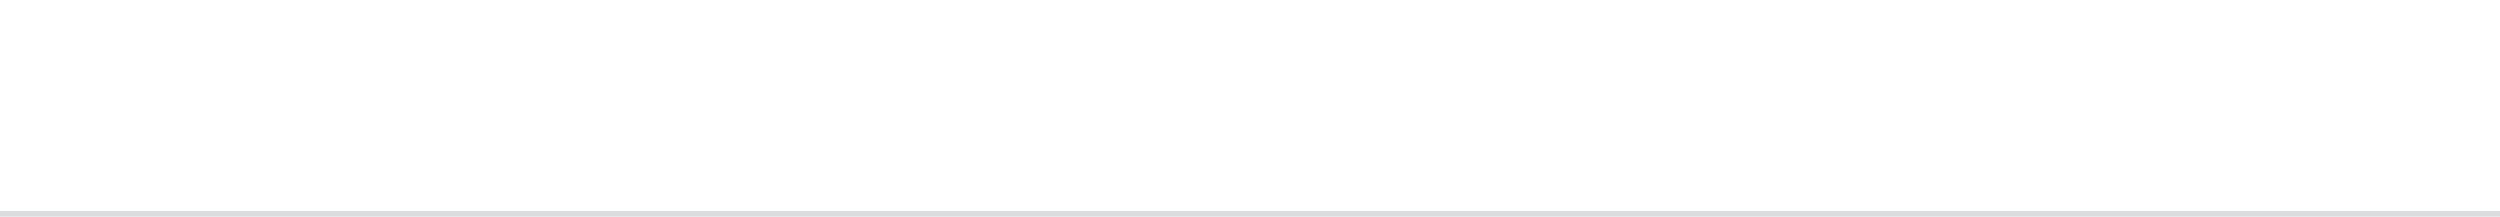
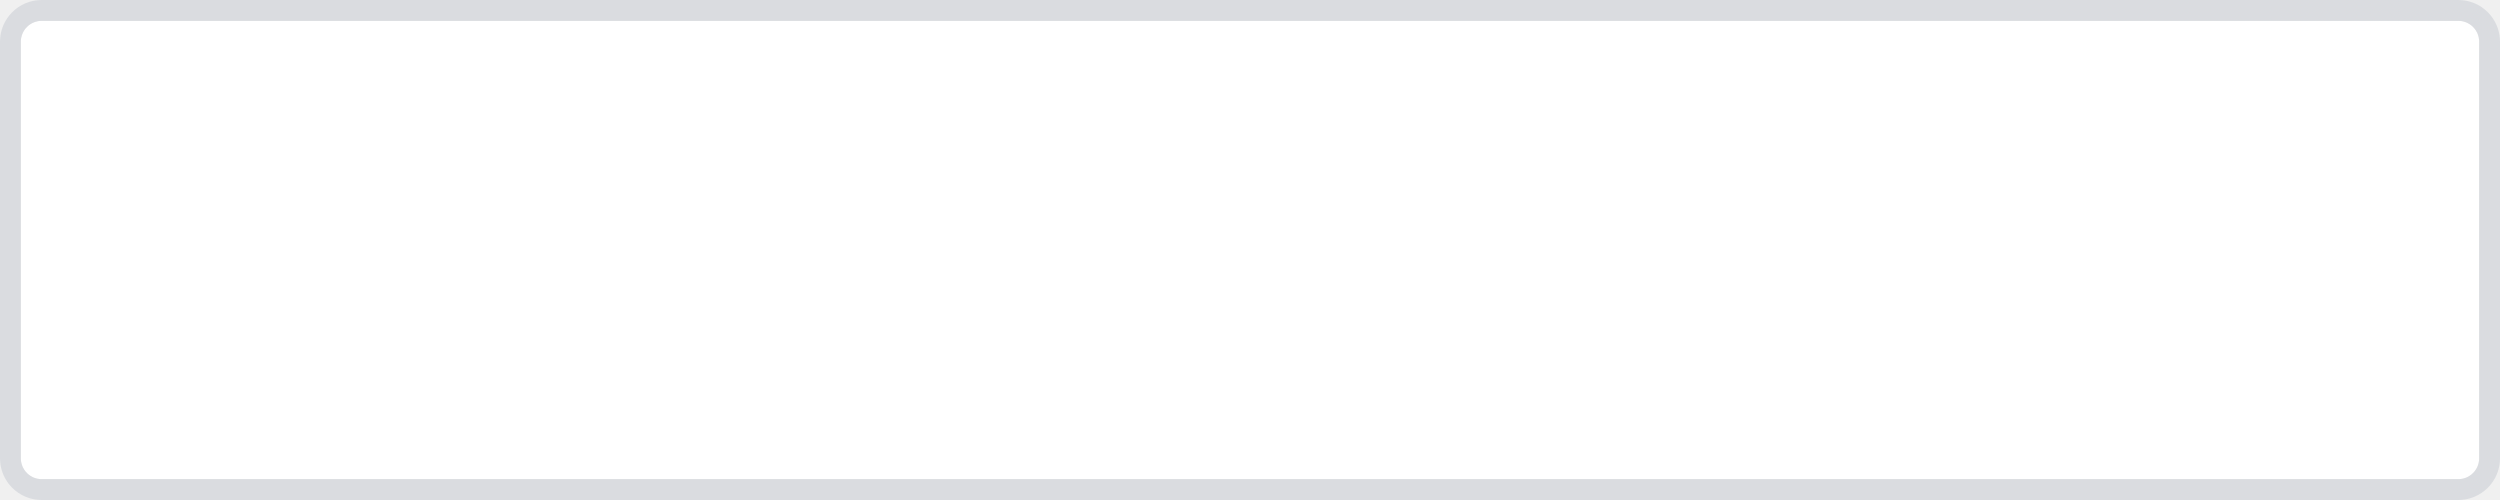
- <svg xmlns="http://www.w3.org/2000/svg" version="1.1" width="462px" height="40px">
-   <g transform="matrix(1 0 0 1 -28 -262 )">
-     <path d="M 28 262  L 490 262  L 490 301  L 28 301  L 28 262  Z " fill-rule="nonzero" fill="#ffffff" stroke="none" />
-     <path d="M 490 301.5  L 28 301.5  " stroke-width="1" stroke="#dadce0" fill="none" stroke-opacity="0.996" />
-   </g>
+ <svg xmlns="http://www.w3.org/2000/svg" version="1.1" width="120px" height="24px" viewBox="376 136  120 24">
+   <path d="M 377 138  A 1 1 0 0 1 378 137 L 494 137  A 1 1 0 0 1 495 138 L 495 158  A 1 1 0 0 1 494 159 L 378 159  A 1 1 0 0 1 377 158 L 377 138  Z " fill-rule="nonzero" fill="#ffffff" stroke="none" fill-opacity="0.996" />
+   <path d="M 376.5 138  A 1.5 1.5 0 0 1 378 136.5 L 494 136.5  A 1.5 1.5 0 0 1 495.5 138 L 495.5 158  A 1.5 1.5 0 0 1 494 159.5 L 378 159.5  A 1.5 1.5 0 0 1 376.5 158 L 376.5 138  Z " stroke-width="1" stroke="#dadce0" fill="none" stroke-opacity="0.996" />
</svg>
